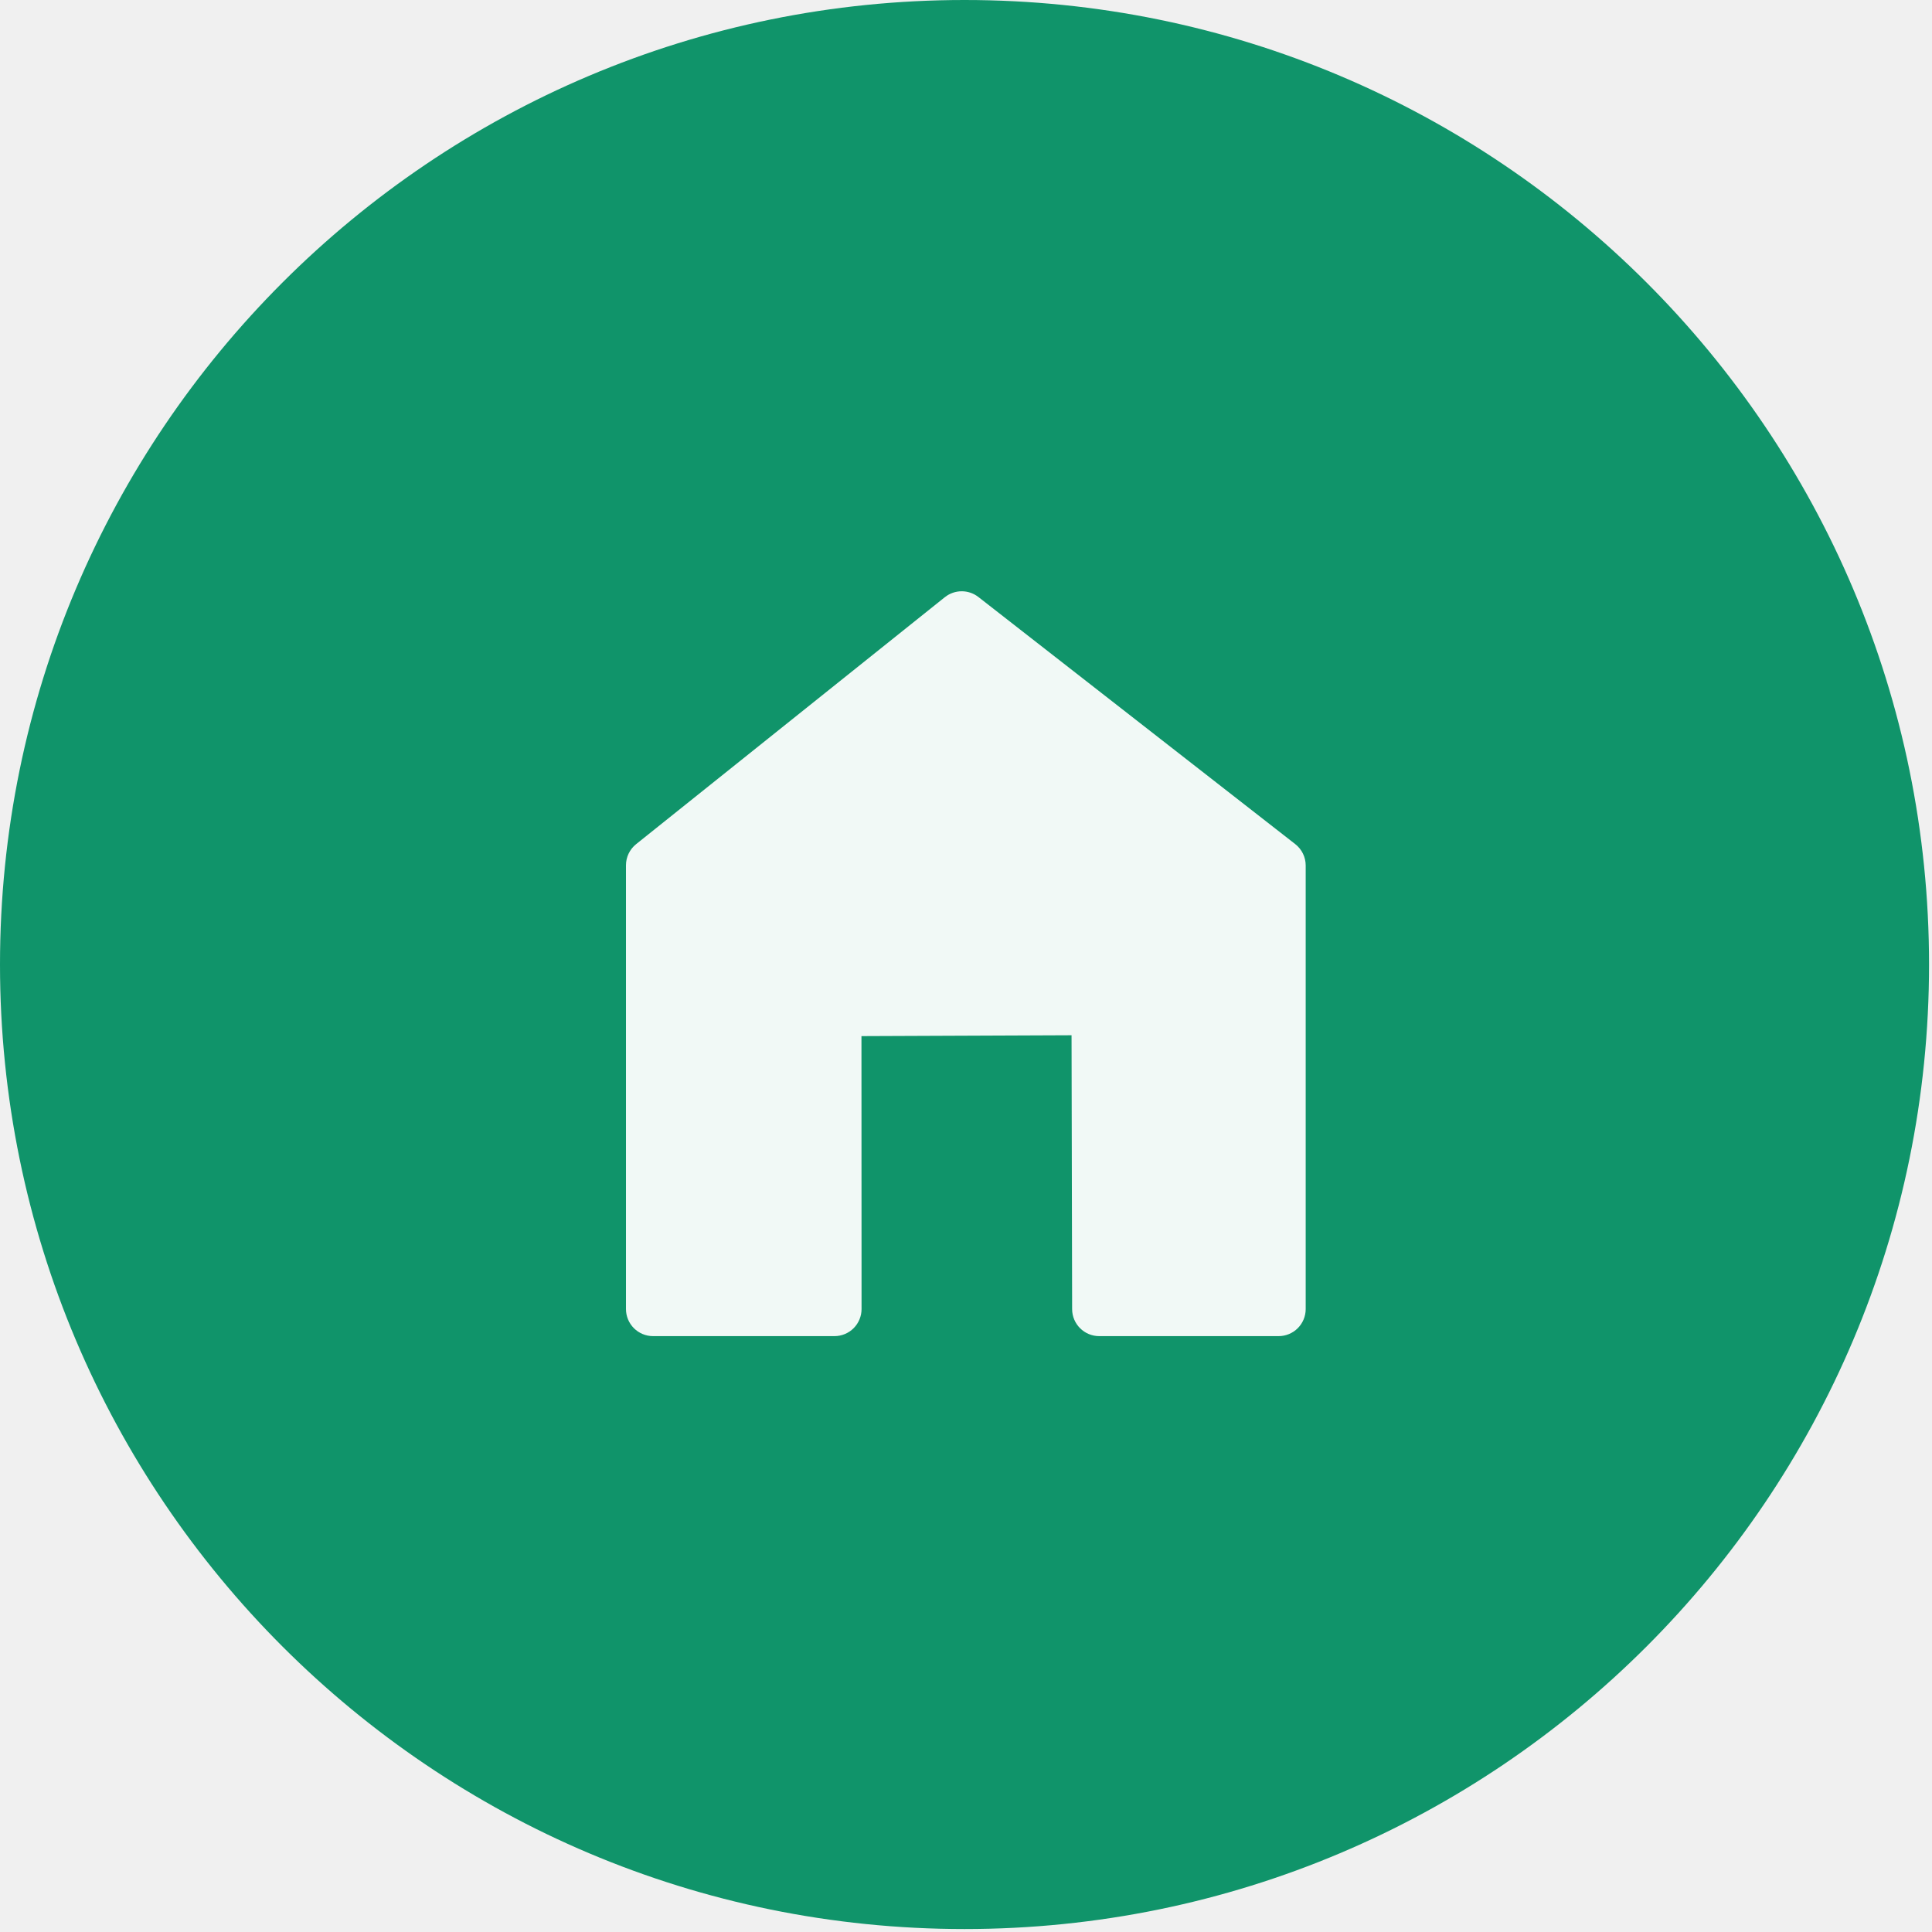
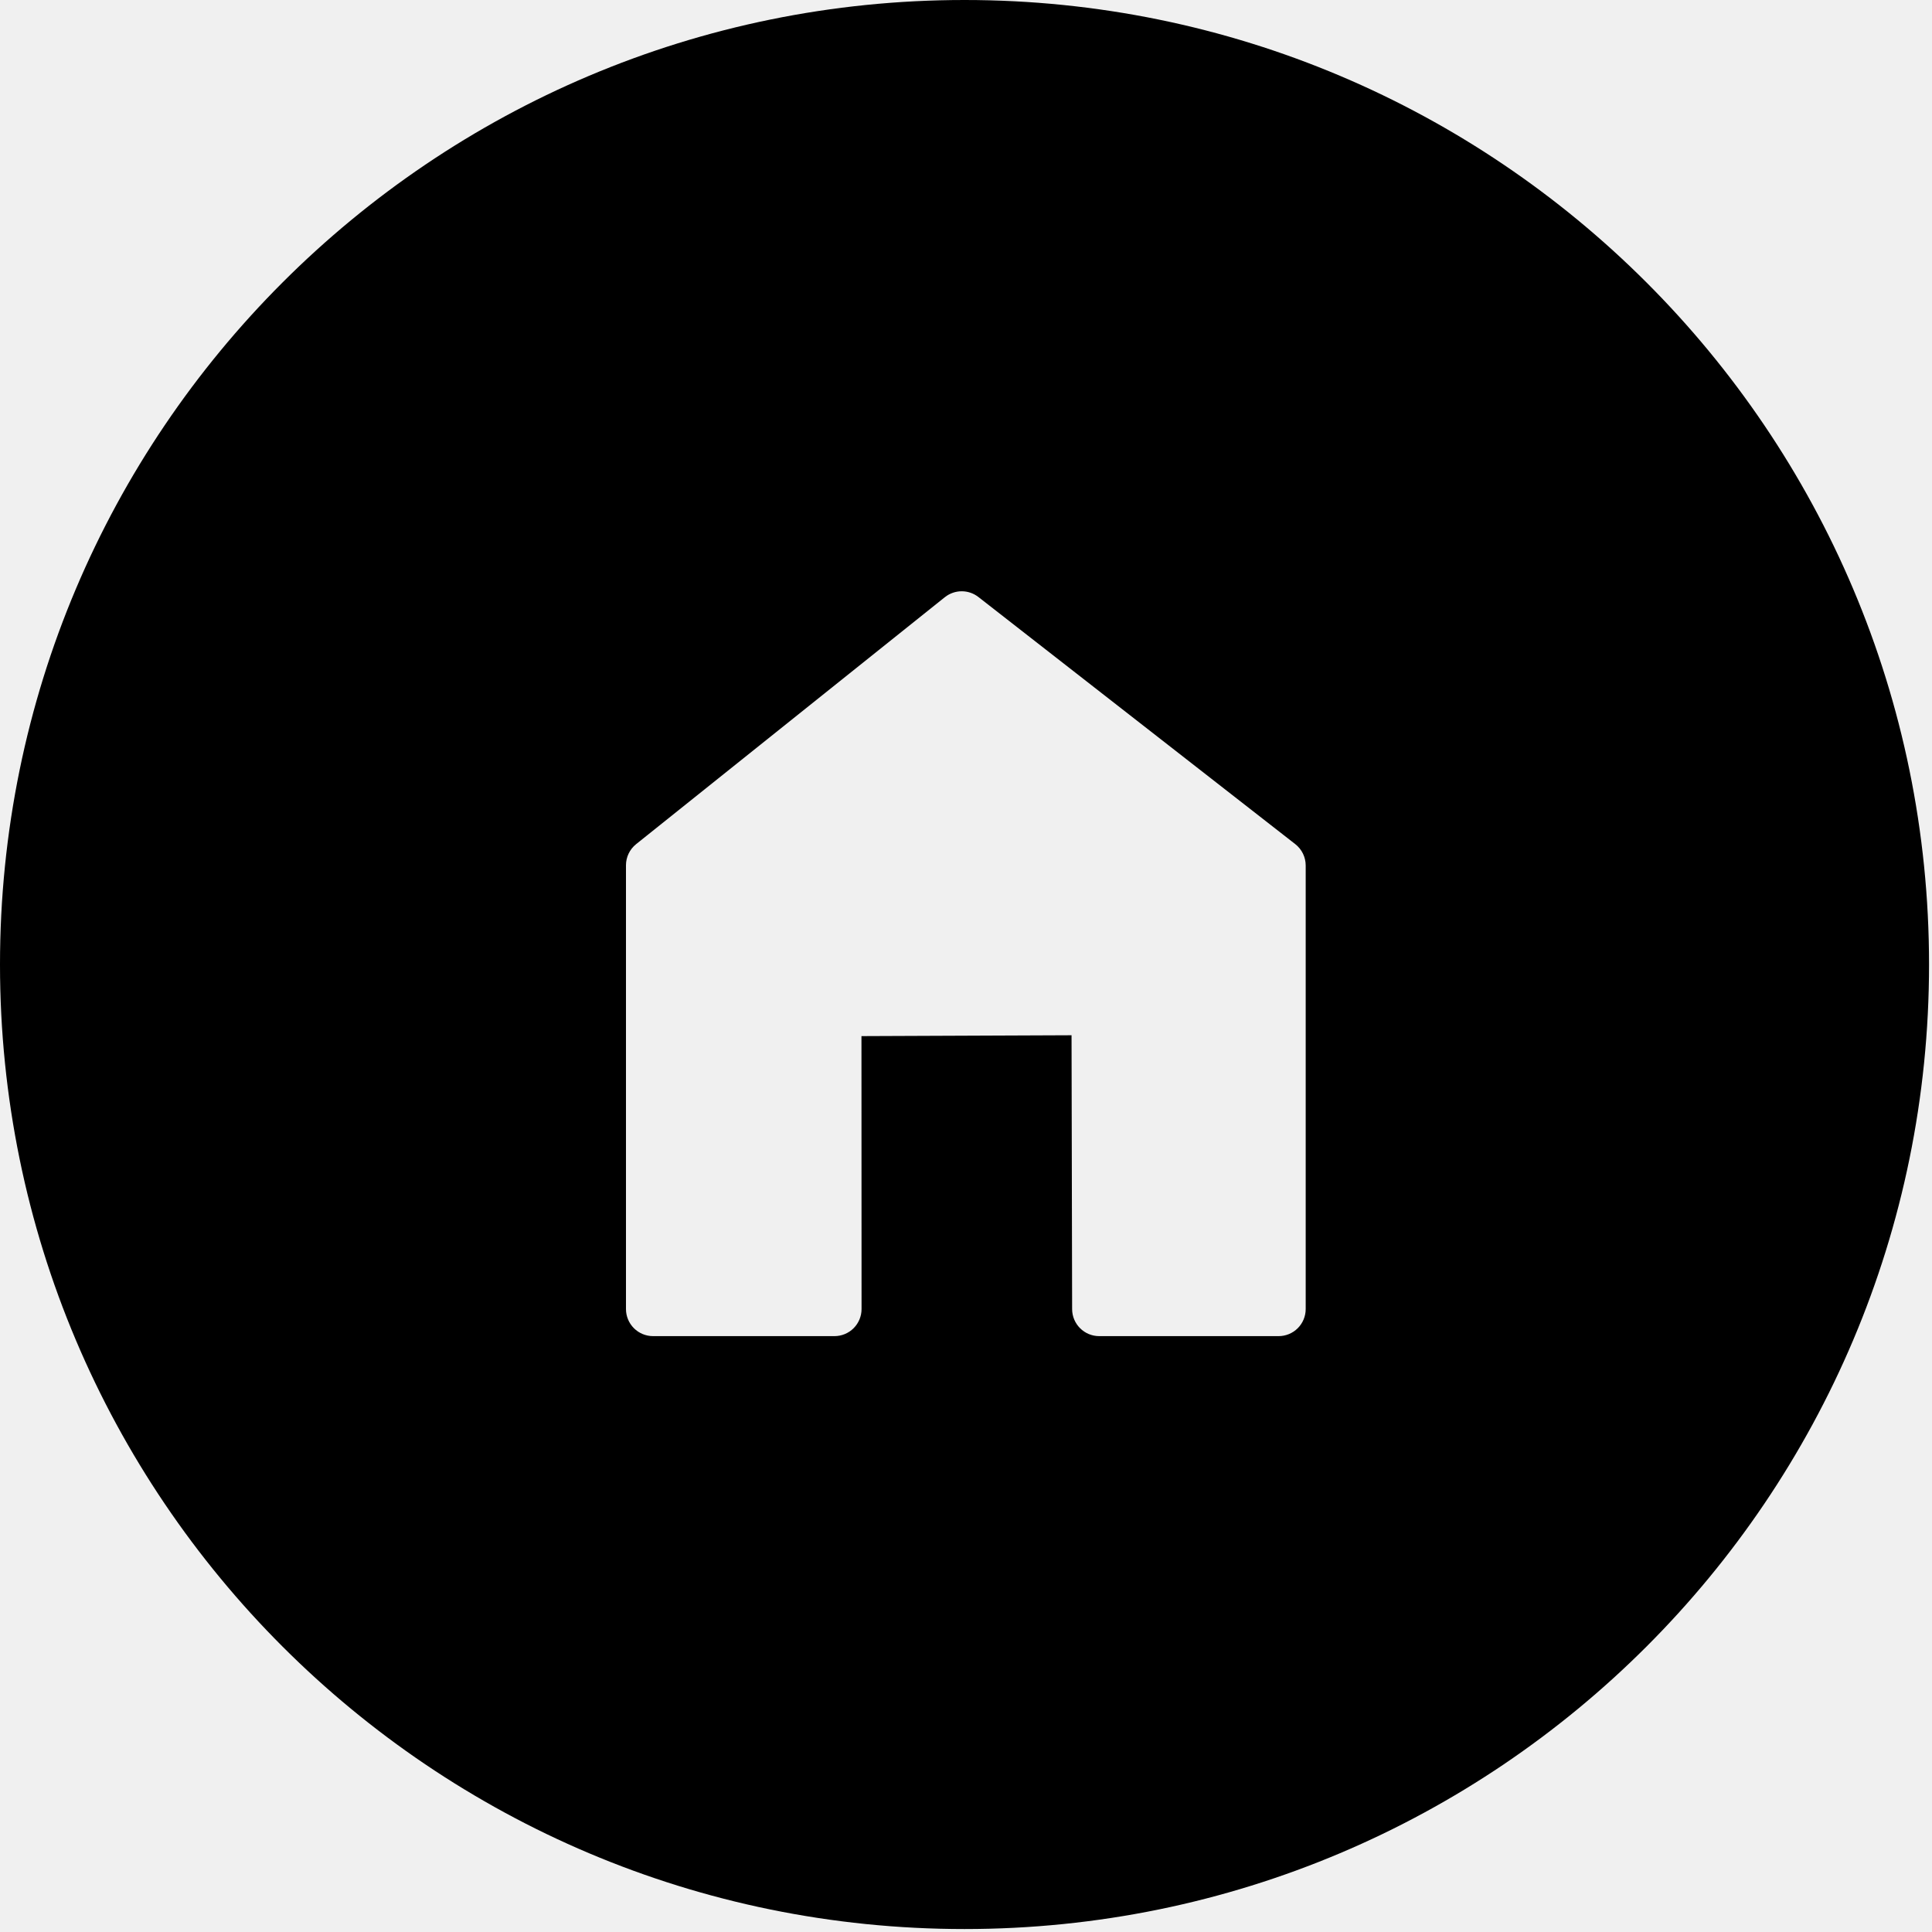
<svg xmlns="http://www.w3.org/2000/svg" width="100%" height="100%" viewBox="0 0 503 503" version="1.1" xml:space="preserve" style="fill-rule:evenodd;clip-rule:evenodd;stroke-linejoin:round;stroke-miterlimit:1.414;">
-   <circle cx="251.115" cy="251.115" r="251.115" style="fill:#10946a;" />
+   <circle cx="251.115" cy="251.115" r="251.115" class="home" />
  <clipPath id="_clip1">
    <circle cx="251.115" cy="251.115" r="251.115" />
  </clipPath>
  <g clip-path="url(#_clip1)">
    <path d="M339.941,225.331c0,-2.173 -1.002,-4.225 -2.715,-5.561c-12.744,-9.938 -66.661,-51.986 -82.5,-64.339c-2.575,-2.008 -6.192,-1.985 -8.742,0.054c-15.527,12.421 -67.959,54.362 -80.364,64.285c-1.673,1.339 -2.647,3.365 -2.647,5.507c0,16.884 0,92.029 0,115.535c0,1.871 0.743,3.664 2.065,4.987c1.323,1.322 3.116,2.065 4.987,2.065c11.803,0 35.425,0 47.23,0c1.871,0 3.665,-0.743 4.988,-2.066c1.322,-1.323 2.065,-3.117 2.065,-4.988c-0.007,-19.216 -0.025,-71.055 -0.025,-71.055l54.696,-0.225c0,0 0.11,52.056 0.151,71.297c0.008,3.889 3.163,7.037 7.052,7.037c11.695,0 35.002,0 46.707,0c1.87,0 3.664,-0.743 4.987,-2.065c1.322,-1.323 2.065,-3.116 2.065,-4.987c0,-23.481 0,-98.492 0,-115.481Z" style="fill:#fff;fill-opacity:0.941;" />
  </g>
</svg>
